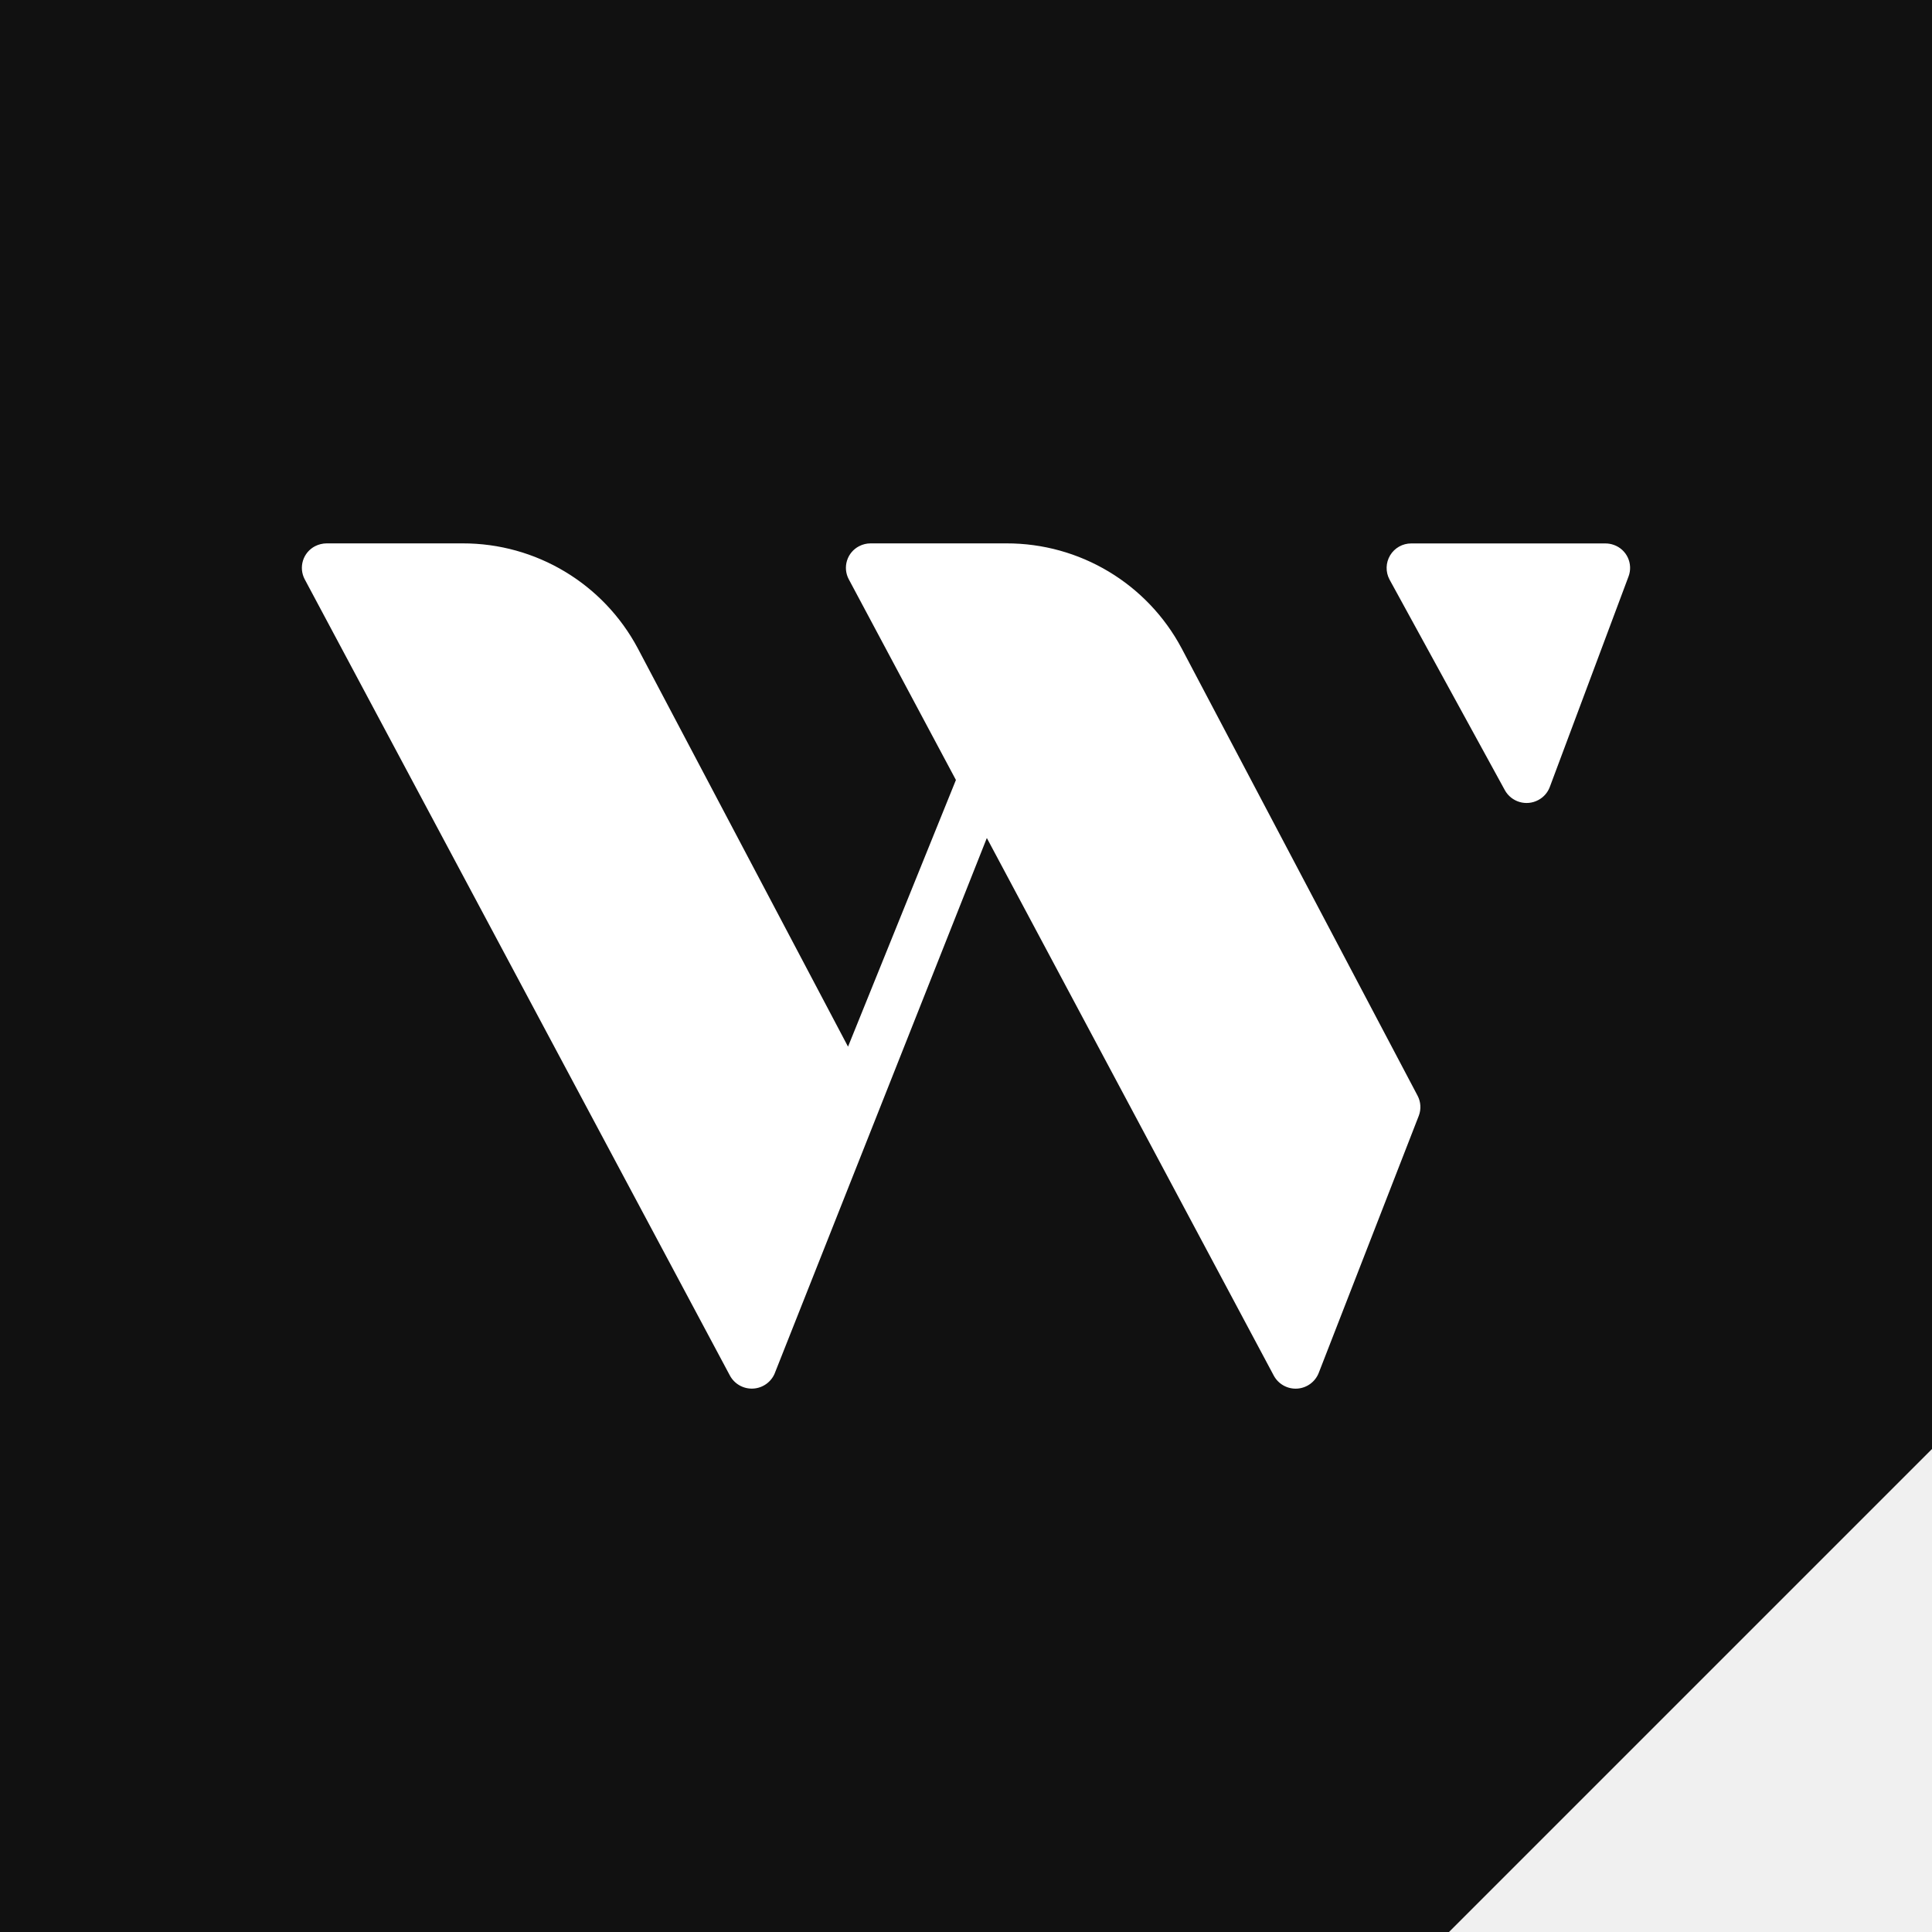
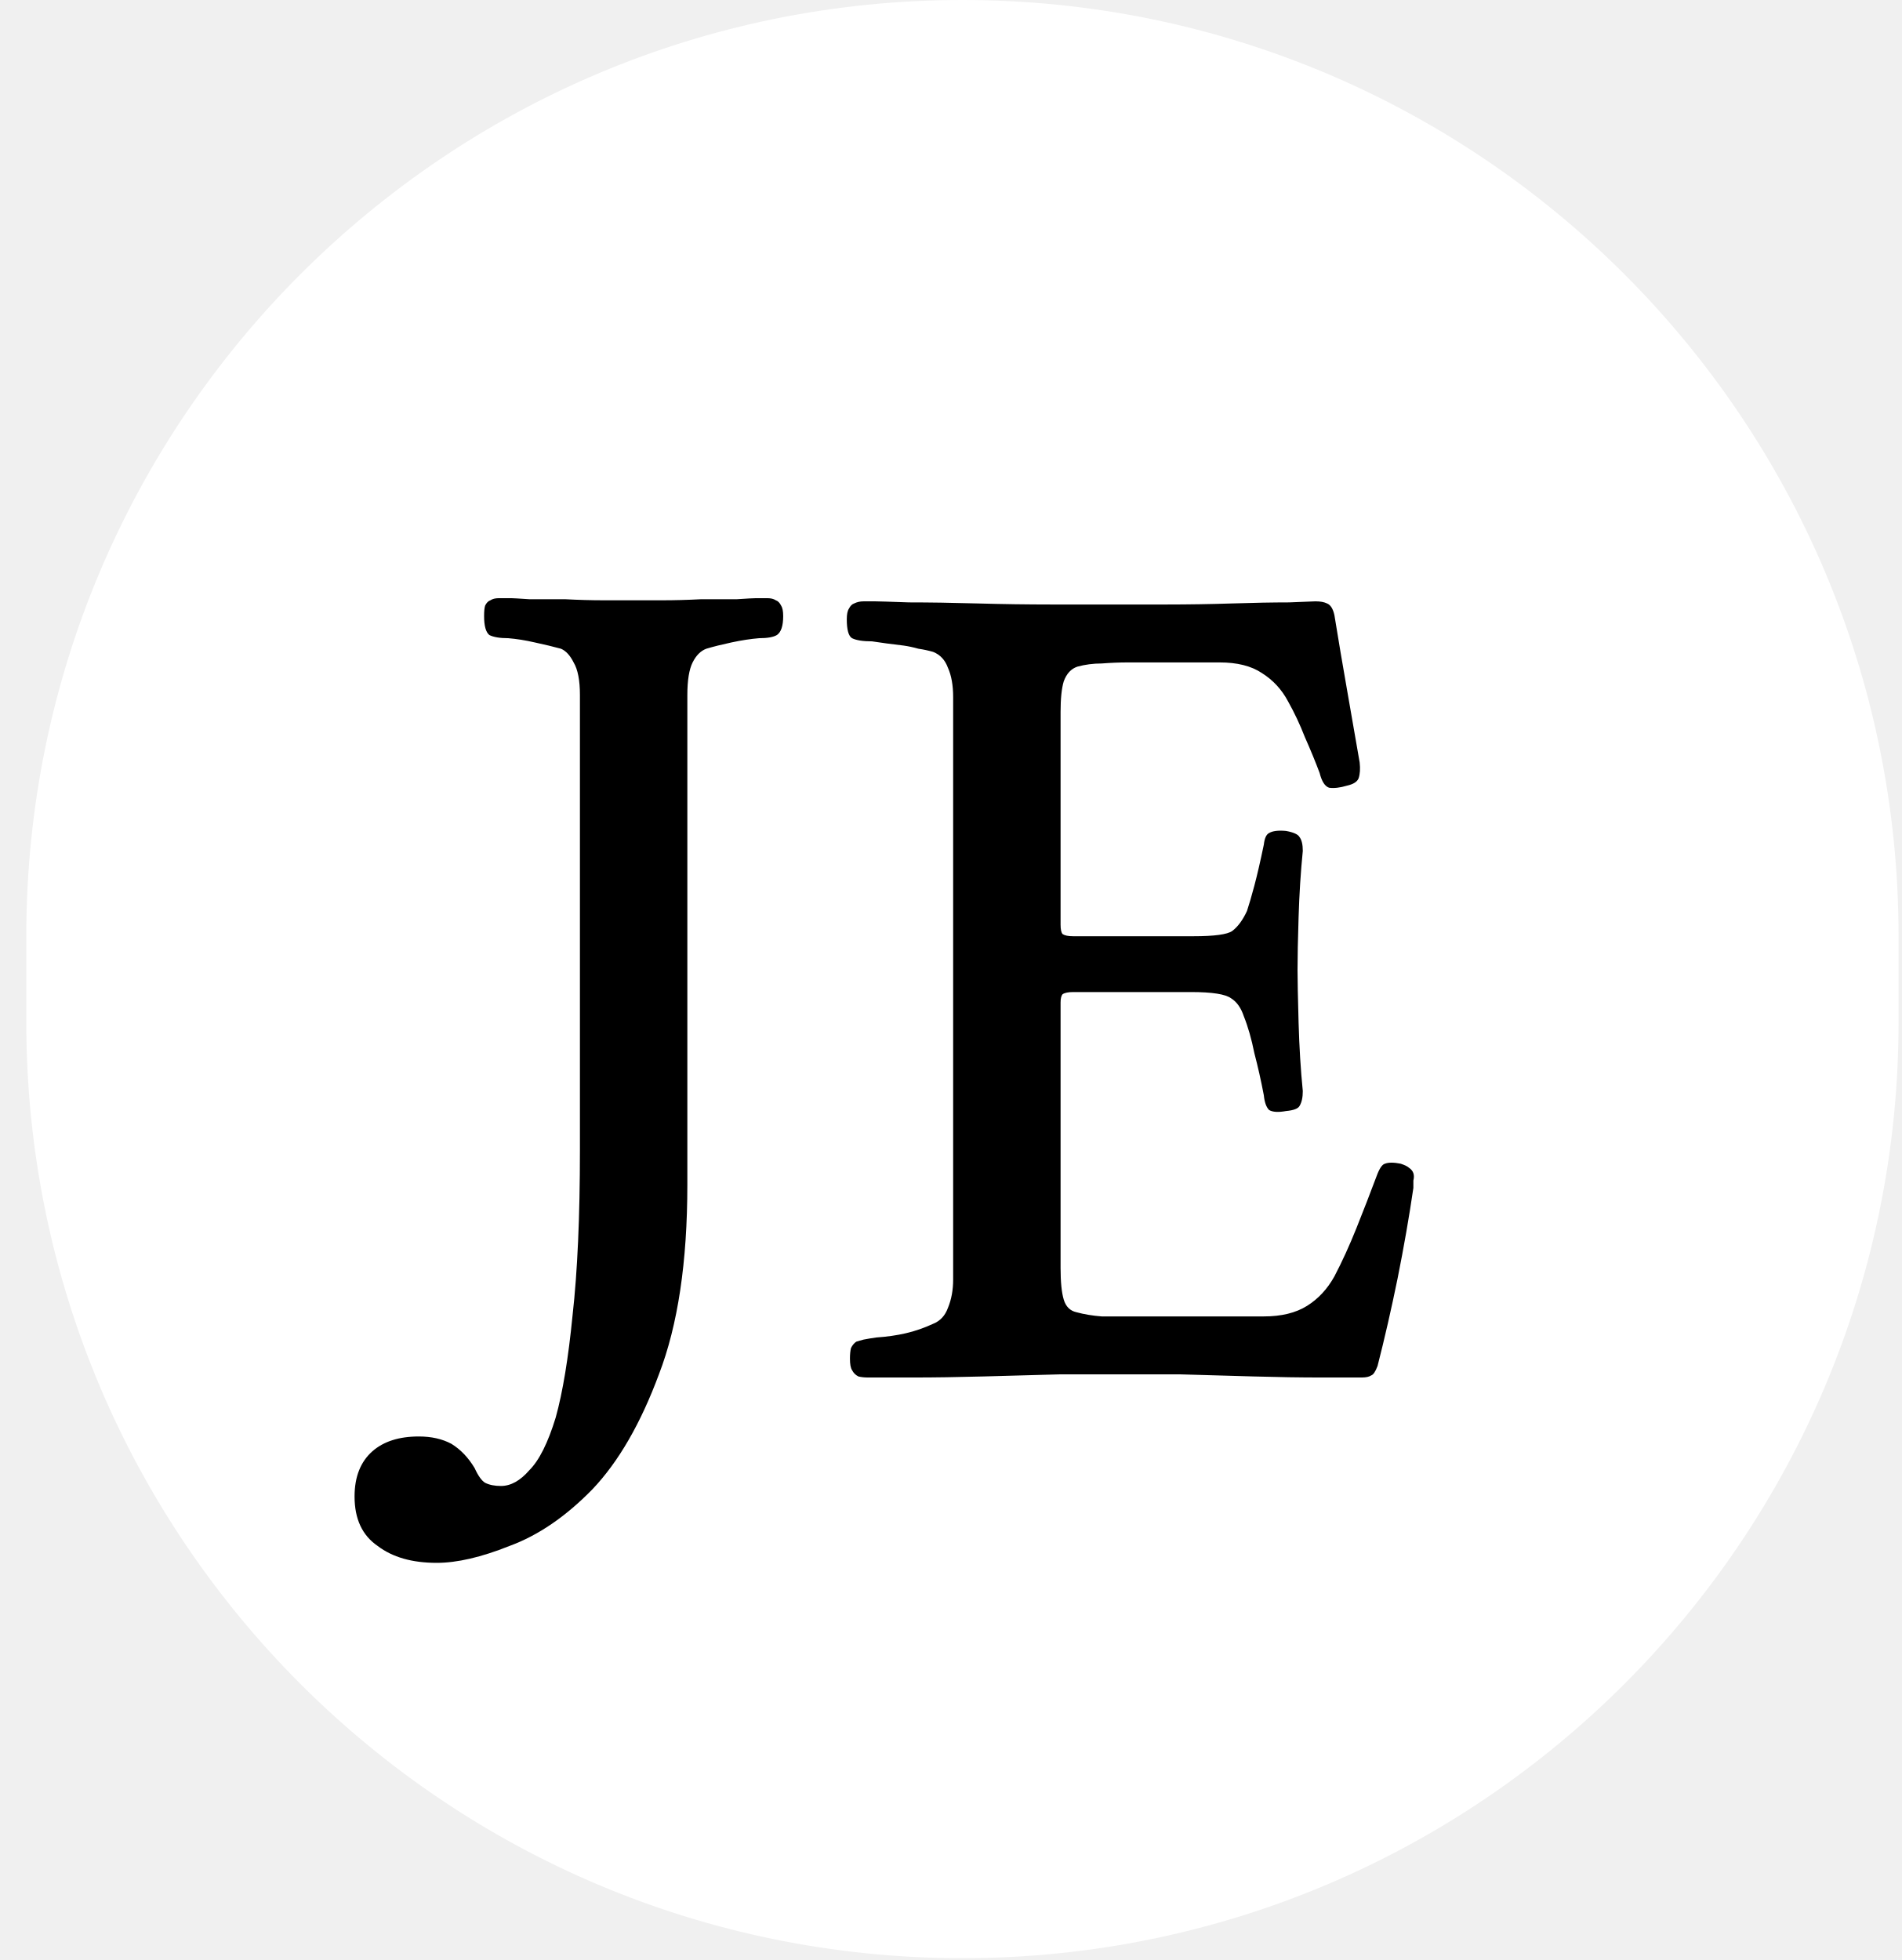
- <svg xmlns="http://www.w3.org/2000/svg" width="64" height="64" fill="none" viewBox="0 0 64 64">
-   <path fill="#111" d="M0 0h64v48L48 64H0V0z" />
-   <path fill="#fff" d="M25.669 45.48l7.02-17.717h.003l9.503 17.805a.822.822 0 001.49-.09L47 36.959a.808.808 0 00-.04-.661L39.145 21.48A6.56 6.56 0 0033.336 18H28.84a.824.824 0 00-.382.094.806.806 0 00-.342 1.094l3.55 6.65-3.574 8.834-6.962-13.191A6.56 6.56 0 0015.322 18h-4.498a.855.855 0 00-.388.094.808.808 0 00-.343 1.094L24.18 45.569a.824.824 0 001.49-.089zm25.29-18.978a.808.808 0 00.379-.43l2.611-6.98a.807.807 0 00-.485-1.04.828.828 0 00-.283-.05h-6.432a.813.813 0 00-.72 1.195l3.82 6.977a.822.822 0 001.11.328z" />
+ <svg xmlns="http://www.w3.org/2000/svg" width="65" height="67" viewBox="0 0 65 67" fill="none">
+   <rect x="0.899" width="64" height="66.938" rx="32" fill="white" />
+   <path d="M23.496 23.76V40.5C23.496 43.14 23.172 45.3 22.524 46.98C21.9 48.66 21.144 49.968 20.256 50.904C19.344 51.84 18.396 52.488 17.412 52.848C16.452 53.232 15.624 53.424 14.928 53.424C14.088 53.424 13.416 53.232 12.912 52.848C12.384 52.488 12.12 51.924 12.12 51.156C12.12 50.484 12.324 49.968 12.732 49.608C13.116 49.272 13.644 49.104 14.316 49.104C14.748 49.104 15.12 49.188 15.432 49.356C15.744 49.548 16.008 49.824 16.224 50.184C16.344 50.448 16.464 50.616 16.584 50.688C16.728 50.76 16.908 50.796 17.124 50.796C17.46 50.796 17.784 50.616 18.096 50.256C18.432 49.92 18.732 49.32 18.996 48.456C19.236 47.592 19.428 46.428 19.572 44.964C19.74 43.476 19.824 41.592 19.824 39.312V23.76C19.824 23.256 19.752 22.884 19.608 22.644C19.488 22.404 19.344 22.248 19.176 22.176C18.912 22.104 18.612 22.032 18.276 21.96C17.964 21.888 17.664 21.84 17.376 21.816C17.088 21.816 16.872 21.78 16.728 21.708C16.608 21.612 16.548 21.396 16.548 21.06C16.548 20.892 16.56 20.772 16.584 20.7C16.632 20.604 16.692 20.544 16.764 20.52C16.836 20.472 16.932 20.448 17.052 20.448C17.172 20.448 17.316 20.448 17.484 20.448C17.532 20.448 17.736 20.46 18.096 20.484C18.456 20.484 18.864 20.484 19.32 20.484C19.776 20.508 20.22 20.52 20.652 20.52C21.084 20.52 21.42 20.52 21.66 20.52C21.876 20.52 22.2 20.52 22.632 20.52C23.064 20.52 23.508 20.508 23.964 20.484C24.42 20.484 24.828 20.484 25.188 20.484C25.548 20.46 25.764 20.448 25.836 20.448C25.98 20.448 26.112 20.448 26.232 20.448C26.352 20.448 26.448 20.472 26.52 20.52C26.592 20.544 26.652 20.604 26.7 20.7C26.748 20.772 26.772 20.892 26.772 21.06C26.772 21.396 26.7 21.612 26.556 21.708C26.436 21.78 26.232 21.816 25.944 21.816C25.656 21.84 25.344 21.888 25.008 21.96C24.672 22.032 24.384 22.104 24.144 22.176C23.952 22.248 23.796 22.404 23.676 22.644C23.556 22.884 23.496 23.256 23.496 23.76ZM46.046 26.856C45.806 26.928 45.602 26.952 45.434 26.928C45.29 26.88 45.182 26.712 45.11 26.424C44.966 26.04 44.798 25.632 44.606 25.2C44.438 24.768 44.246 24.36 44.03 23.976C43.814 23.568 43.514 23.244 43.13 23.004C42.77 22.764 42.29 22.644 41.69 22.644H38.558C38.27 22.644 37.97 22.656 37.658 22.68C37.37 22.68 37.094 22.716 36.83 22.788C36.614 22.86 36.458 23.028 36.362 23.292C36.29 23.532 36.254 23.88 36.254 24.336V31.608C36.254 31.776 36.278 31.884 36.326 31.932C36.398 31.98 36.518 32.004 36.686 32.004H40.79C41.51 32.004 41.954 31.944 42.122 31.824C42.314 31.68 42.482 31.452 42.626 31.14C42.698 30.924 42.782 30.636 42.878 30.276C42.974 29.916 43.082 29.448 43.202 28.872C43.226 28.656 43.286 28.524 43.382 28.476C43.502 28.404 43.694 28.38 43.958 28.404C44.222 28.452 44.378 28.524 44.426 28.62C44.498 28.716 44.534 28.872 44.534 29.088C44.462 29.808 44.414 30.564 44.39 31.356C44.366 32.124 44.354 32.724 44.354 33.156C44.354 33.492 44.366 34.092 44.39 34.956C44.414 35.796 44.462 36.576 44.534 37.296C44.534 37.512 44.498 37.68 44.426 37.8C44.378 37.896 44.222 37.956 43.958 37.98C43.694 38.028 43.502 38.016 43.382 37.944C43.286 37.848 43.226 37.68 43.202 37.44C43.106 36.936 42.998 36.456 42.878 36C42.782 35.52 42.662 35.1 42.518 34.74C42.422 34.452 42.278 34.248 42.086 34.128C41.894 33.984 41.438 33.912 40.718 33.912H36.686C36.518 33.912 36.398 33.936 36.326 33.984C36.278 34.032 36.254 34.128 36.254 34.272V43.344C36.254 43.824 36.29 44.184 36.362 44.424C36.434 44.664 36.578 44.808 36.794 44.856C37.058 44.928 37.346 44.976 37.658 45C37.97 45 38.27 45 38.558 45H43.202C43.802 45 44.294 44.88 44.678 44.64C45.062 44.4 45.374 44.064 45.614 43.632C45.878 43.128 46.13 42.576 46.37 41.976C46.61 41.376 46.838 40.788 47.054 40.212C47.15 39.948 47.246 39.804 47.342 39.78C47.462 39.732 47.642 39.732 47.882 39.78C48.026 39.828 48.122 39.876 48.17 39.924C48.242 39.972 48.29 40.032 48.314 40.104C48.338 40.176 48.338 40.26 48.314 40.356C48.314 40.428 48.314 40.512 48.314 40.608C48.17 41.592 47.99 42.624 47.774 43.704C47.558 44.76 47.33 45.756 47.09 46.692C47.018 46.884 46.946 46.992 46.874 47.016C46.802 47.064 46.694 47.088 46.55 47.088C46.334 47.088 45.866 47.088 45.146 47.088C44.45 47.088 43.682 47.076 42.842 47.052C41.978 47.028 41.138 47.004 40.322 46.98C39.506 46.98 38.87 46.98 38.414 46.98C37.886 46.98 37.166 46.98 36.254 46.98C35.366 47.004 34.49 47.028 33.626 47.052C32.738 47.076 31.946 47.088 31.25 47.088C30.554 47.088 30.158 47.088 30.062 47.088C29.918 47.088 29.786 47.088 29.666 47.088C29.546 47.088 29.438 47.076 29.342 47.052C29.246 47.004 29.174 46.932 29.126 46.836C29.078 46.764 29.054 46.632 29.054 46.44C29.054 46.296 29.066 46.176 29.09 46.08C29.138 45.984 29.198 45.912 29.27 45.864C29.342 45.84 29.426 45.816 29.522 45.792C29.642 45.768 29.786 45.744 29.954 45.72C30.314 45.696 30.65 45.648 30.962 45.576C31.274 45.504 31.586 45.396 31.898 45.252C32.138 45.156 32.306 44.976 32.402 44.712C32.522 44.424 32.582 44.1 32.582 43.74V23.832C32.582 23.424 32.522 23.088 32.402 22.824C32.306 22.56 32.138 22.38 31.898 22.284C31.73 22.236 31.562 22.2 31.394 22.176C31.226 22.128 31.058 22.092 30.89 22.068C30.698 22.044 30.506 22.02 30.314 21.996C30.146 21.972 29.978 21.948 29.81 21.924C29.498 21.924 29.27 21.888 29.126 21.816C29.006 21.744 28.946 21.528 28.946 21.168C28.946 21 28.97 20.88 29.018 20.808C29.066 20.712 29.126 20.652 29.198 20.628C29.294 20.58 29.402 20.556 29.522 20.556C29.642 20.556 29.774 20.556 29.918 20.556C30.014 20.556 30.398 20.568 31.07 20.592C31.766 20.592 32.546 20.604 33.41 20.628C34.274 20.652 35.126 20.664 35.966 20.664C36.83 20.664 37.514 20.664 38.018 20.664C38.474 20.664 39.086 20.664 39.854 20.664C40.622 20.664 41.378 20.652 42.122 20.628C42.866 20.604 43.514 20.592 44.066 20.592C44.618 20.568 44.918 20.556 44.966 20.556C45.134 20.556 45.266 20.58 45.362 20.628C45.482 20.676 45.566 20.808 45.614 21.024C45.758 21.912 45.902 22.764 46.046 23.58C46.19 24.396 46.334 25.224 46.478 26.064C46.502 26.28 46.49 26.46 46.442 26.604C46.394 26.724 46.262 26.808 46.046 26.856Z" fill="black" />
</svg>
